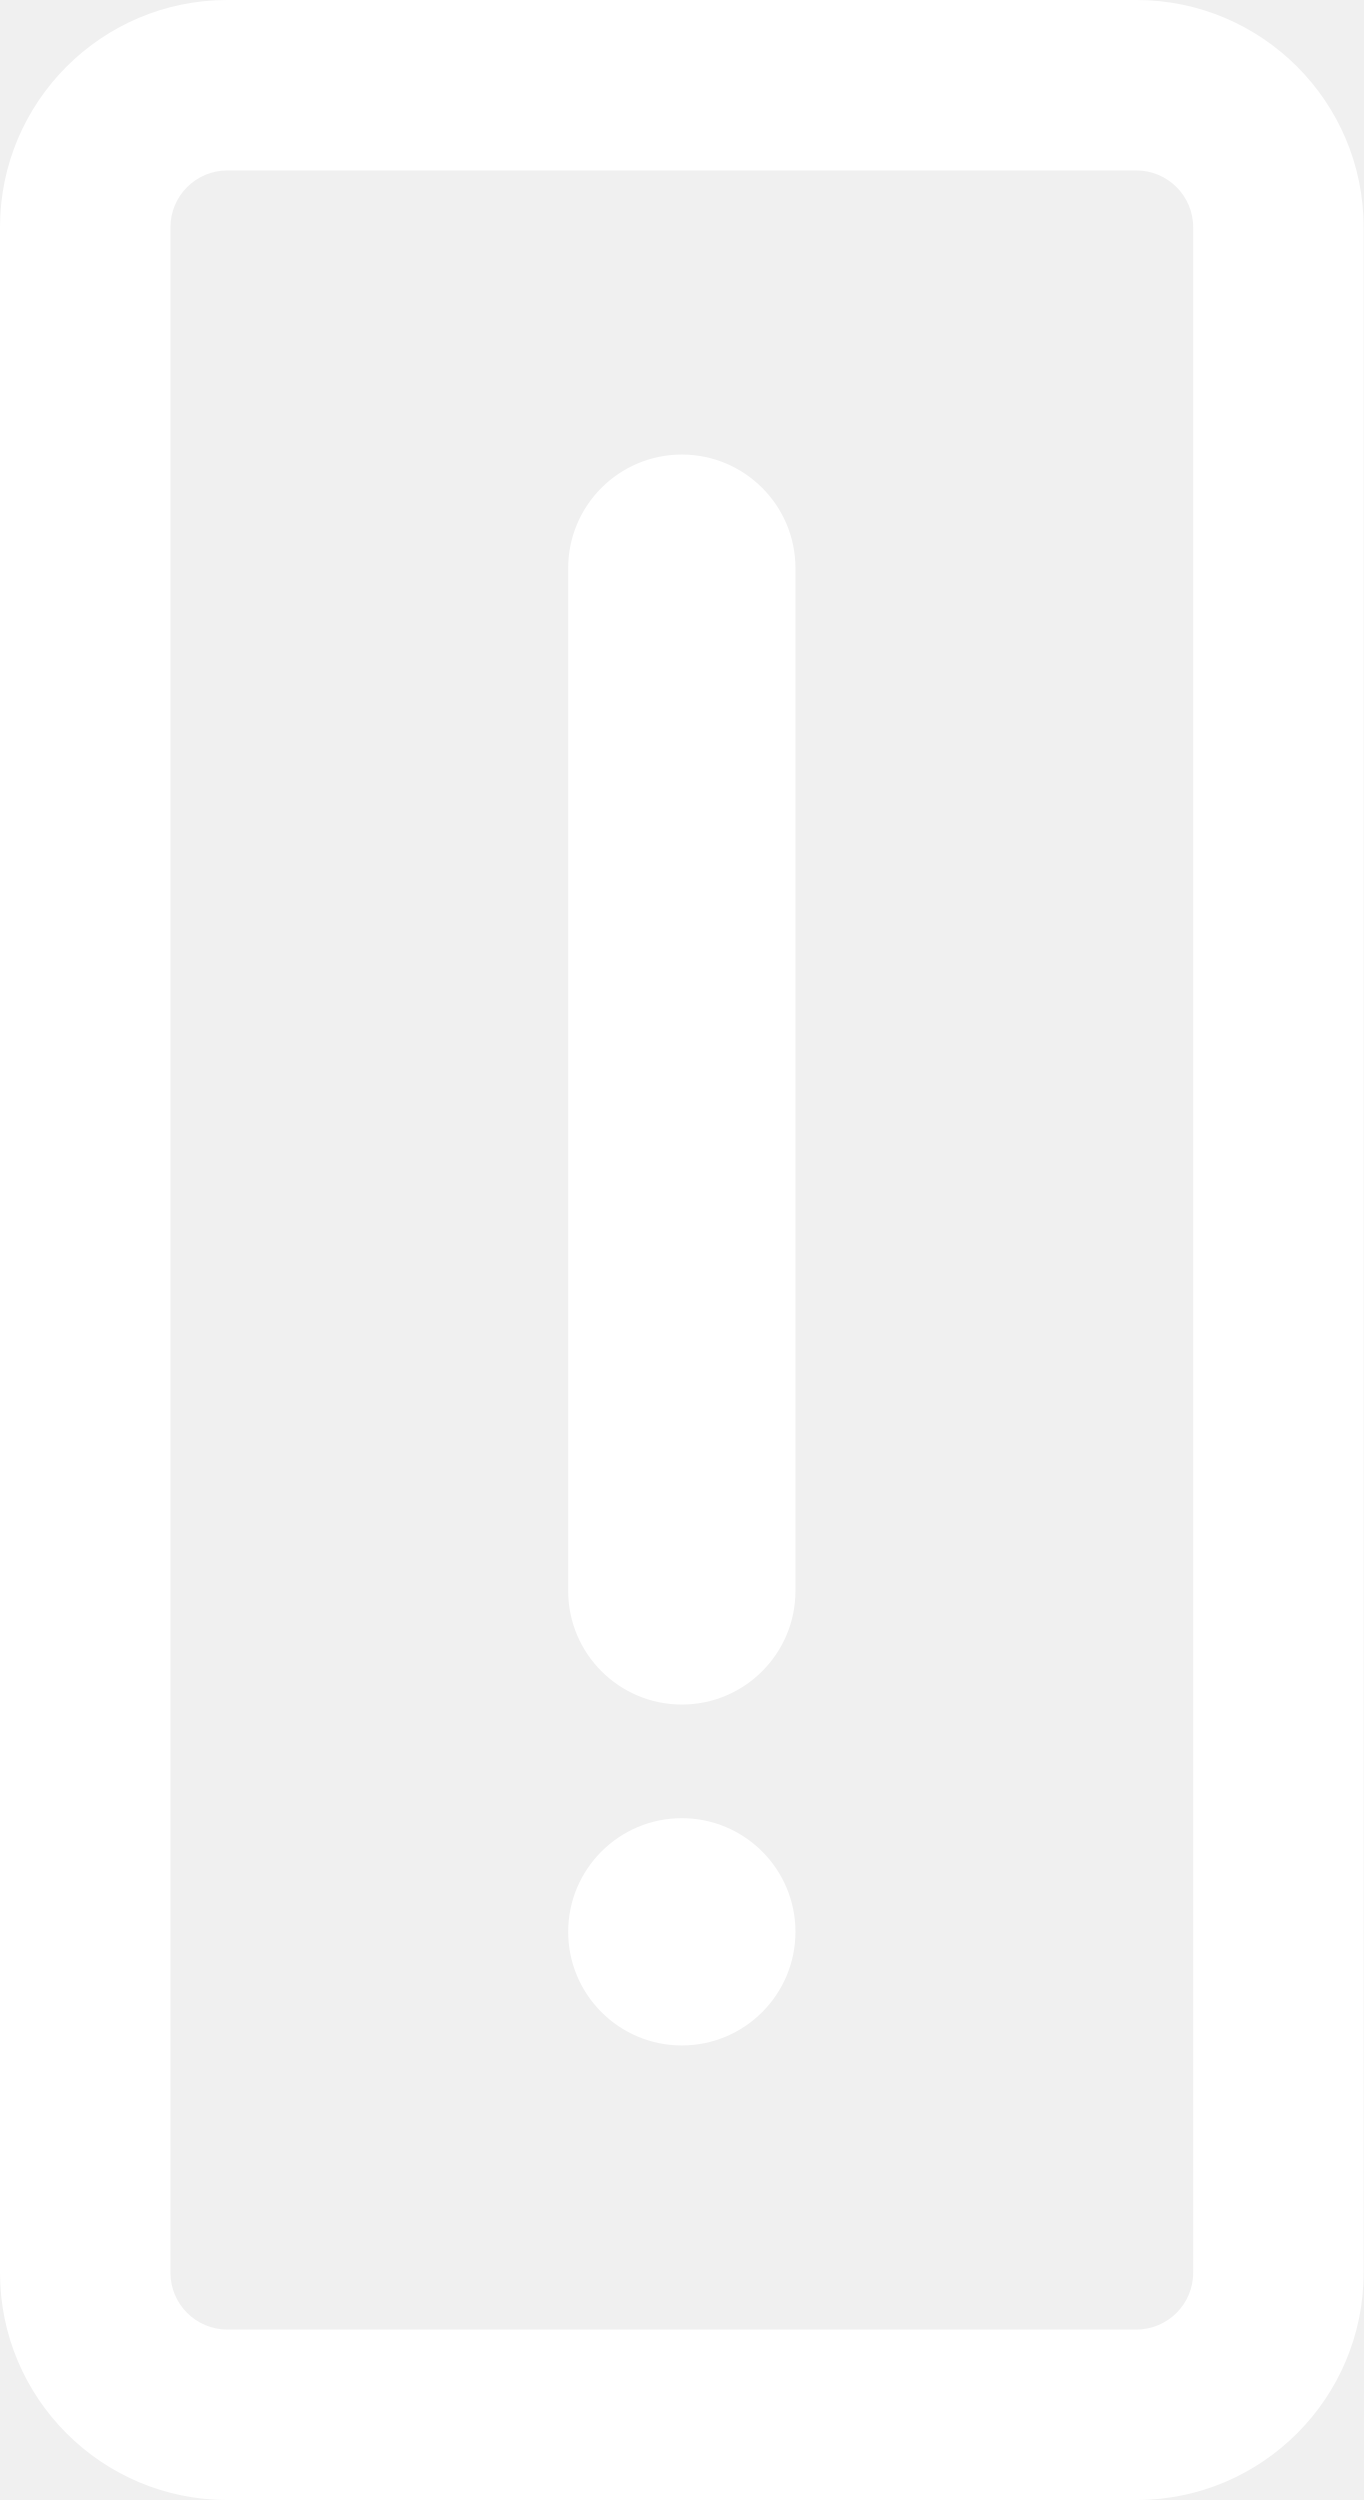
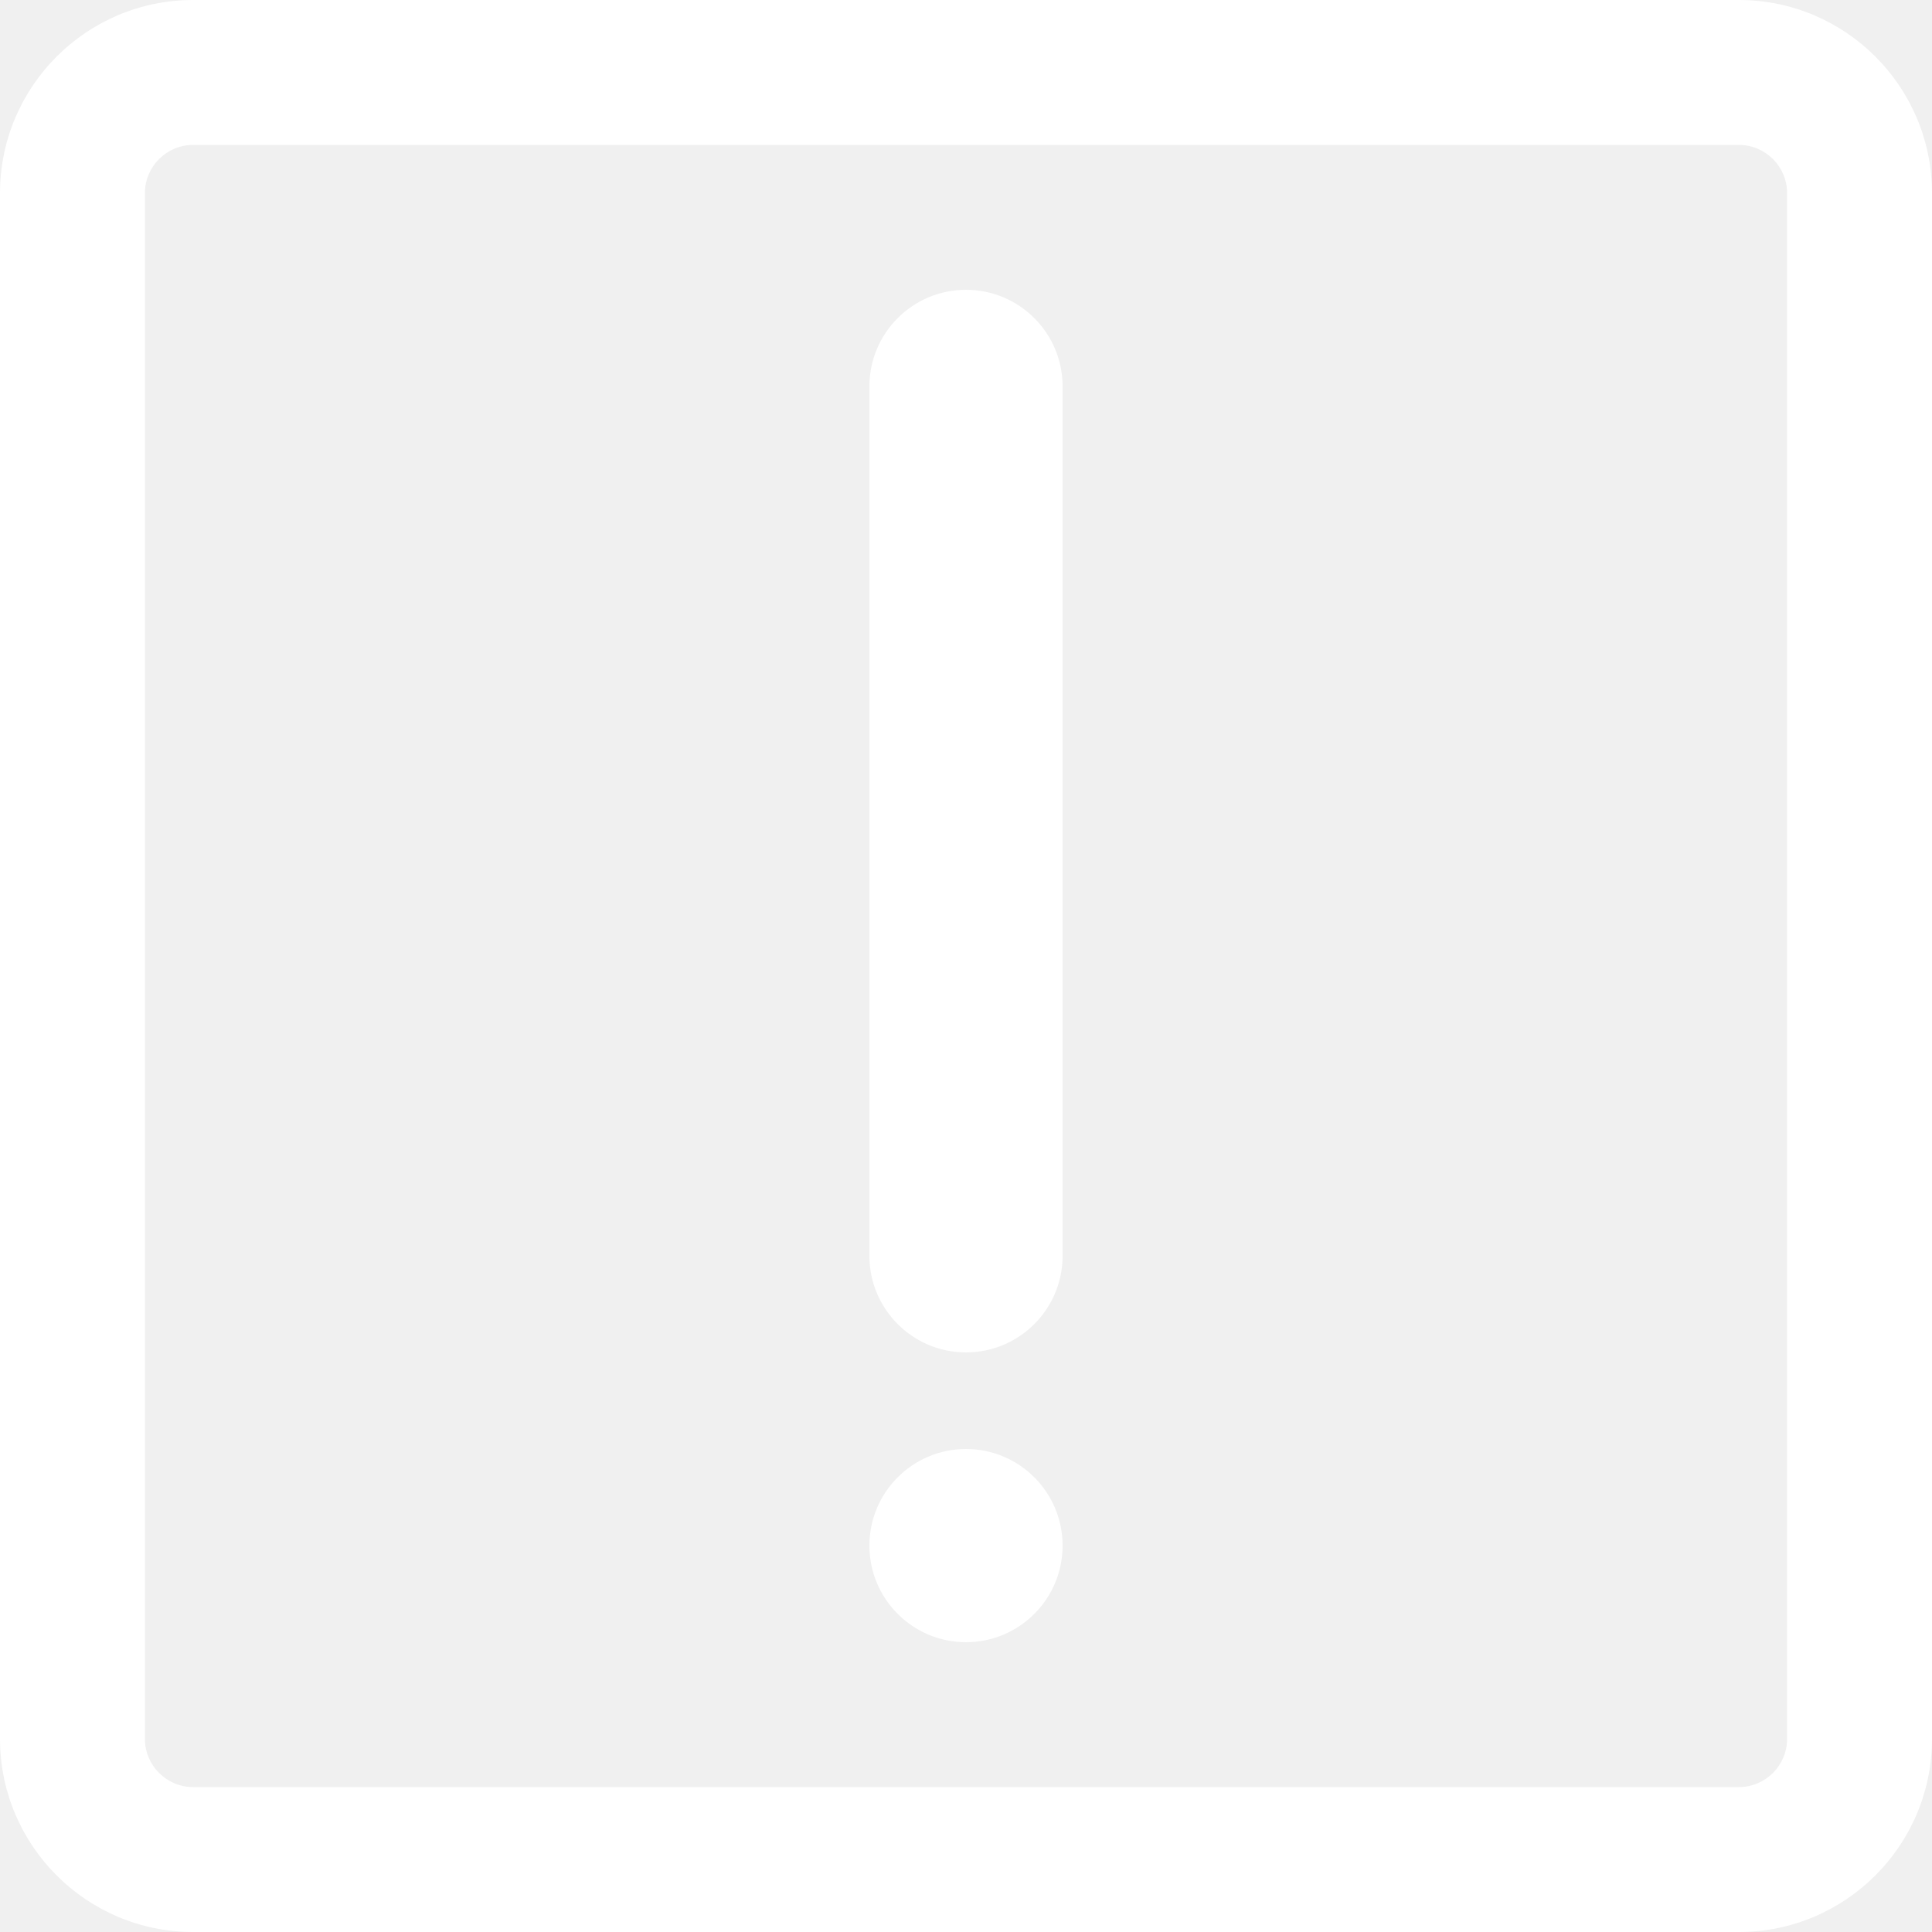
- <svg xmlns="http://www.w3.org/2000/svg" width="6" height="11" viewBox="0 0 6 11" fill="none">
-   <path fill-rule="evenodd" clip-rule="evenodd" d="M1 0.75H5C5.138 0.75 5.25 0.862 5.25 1V10C5.25 10.138 5.138 10.25 5 10.25H1C0.862 10.25 0.75 10.138 0.75 10V1C0.75 0.862 0.862 0.75 1 0.75ZM0 1C0 0.448 0.448 0 1 0H5C5.552 0 6 0.448 6 1V10C6 10.552 5.552 11 5 11H1C0.448 11 0 10.552 0 10V1ZM3 2C3.276 2 3.5 2.224 3.5 2.5V7C3.5 7.276 3.276 7.5 3 7.5C2.724 7.5 2.5 7.276 2.5 7V2.5C2.5 2.224 2.724 2 3 2ZM3.5 8.5C3.5 8.776 3.276 9 3 9C2.724 9 2.5 8.776 2.5 8.5C2.5 8.224 2.724 8 3 8C3.276 8 3.5 8.224 3.5 8.5Z" fill="white" />
+ <svg xmlns="http://www.w3.org/2000/svg" width="10" height="10" viewBox="0 0 10 10" fill="none">
+   <path fill-rule="evenodd" clip-rule="evenodd" d="M1 0.75H9C9.138 0.75 9.25 0.862 9.25 1V9C9.25 9.138 9.138 9.25 9 9.25H1C0.862 9.25 0.75 9.138 0.75 9V1C0.75 0.862 0.862 0.75 1 0.75ZM0 1C0 0.448 0.448 0 1 0H9C9.552 0 10 0.448 10 1V9C10 9.552 9.552 10 9 10H1C0.448 10 0 9.552 0 9V1ZM5 1.5C5.276 1.5 5.5 1.724 5.5 2V6.5C5.5 6.776 5.276 7 5 7C4.724 7 4.5 6.776 4.5 6.5V2C4.5 1.724 4.724 1.5 5 1.5ZM5.5 8C5.5 8.276 5.276 8.5 5 8.5C4.724 8.5 4.5 8.276 4.5 8C4.5 7.724 4.724 7.5 5 7.5C5.276 7.5 5.5 7.724 5.5 8Z" fill="white" />
</svg>
